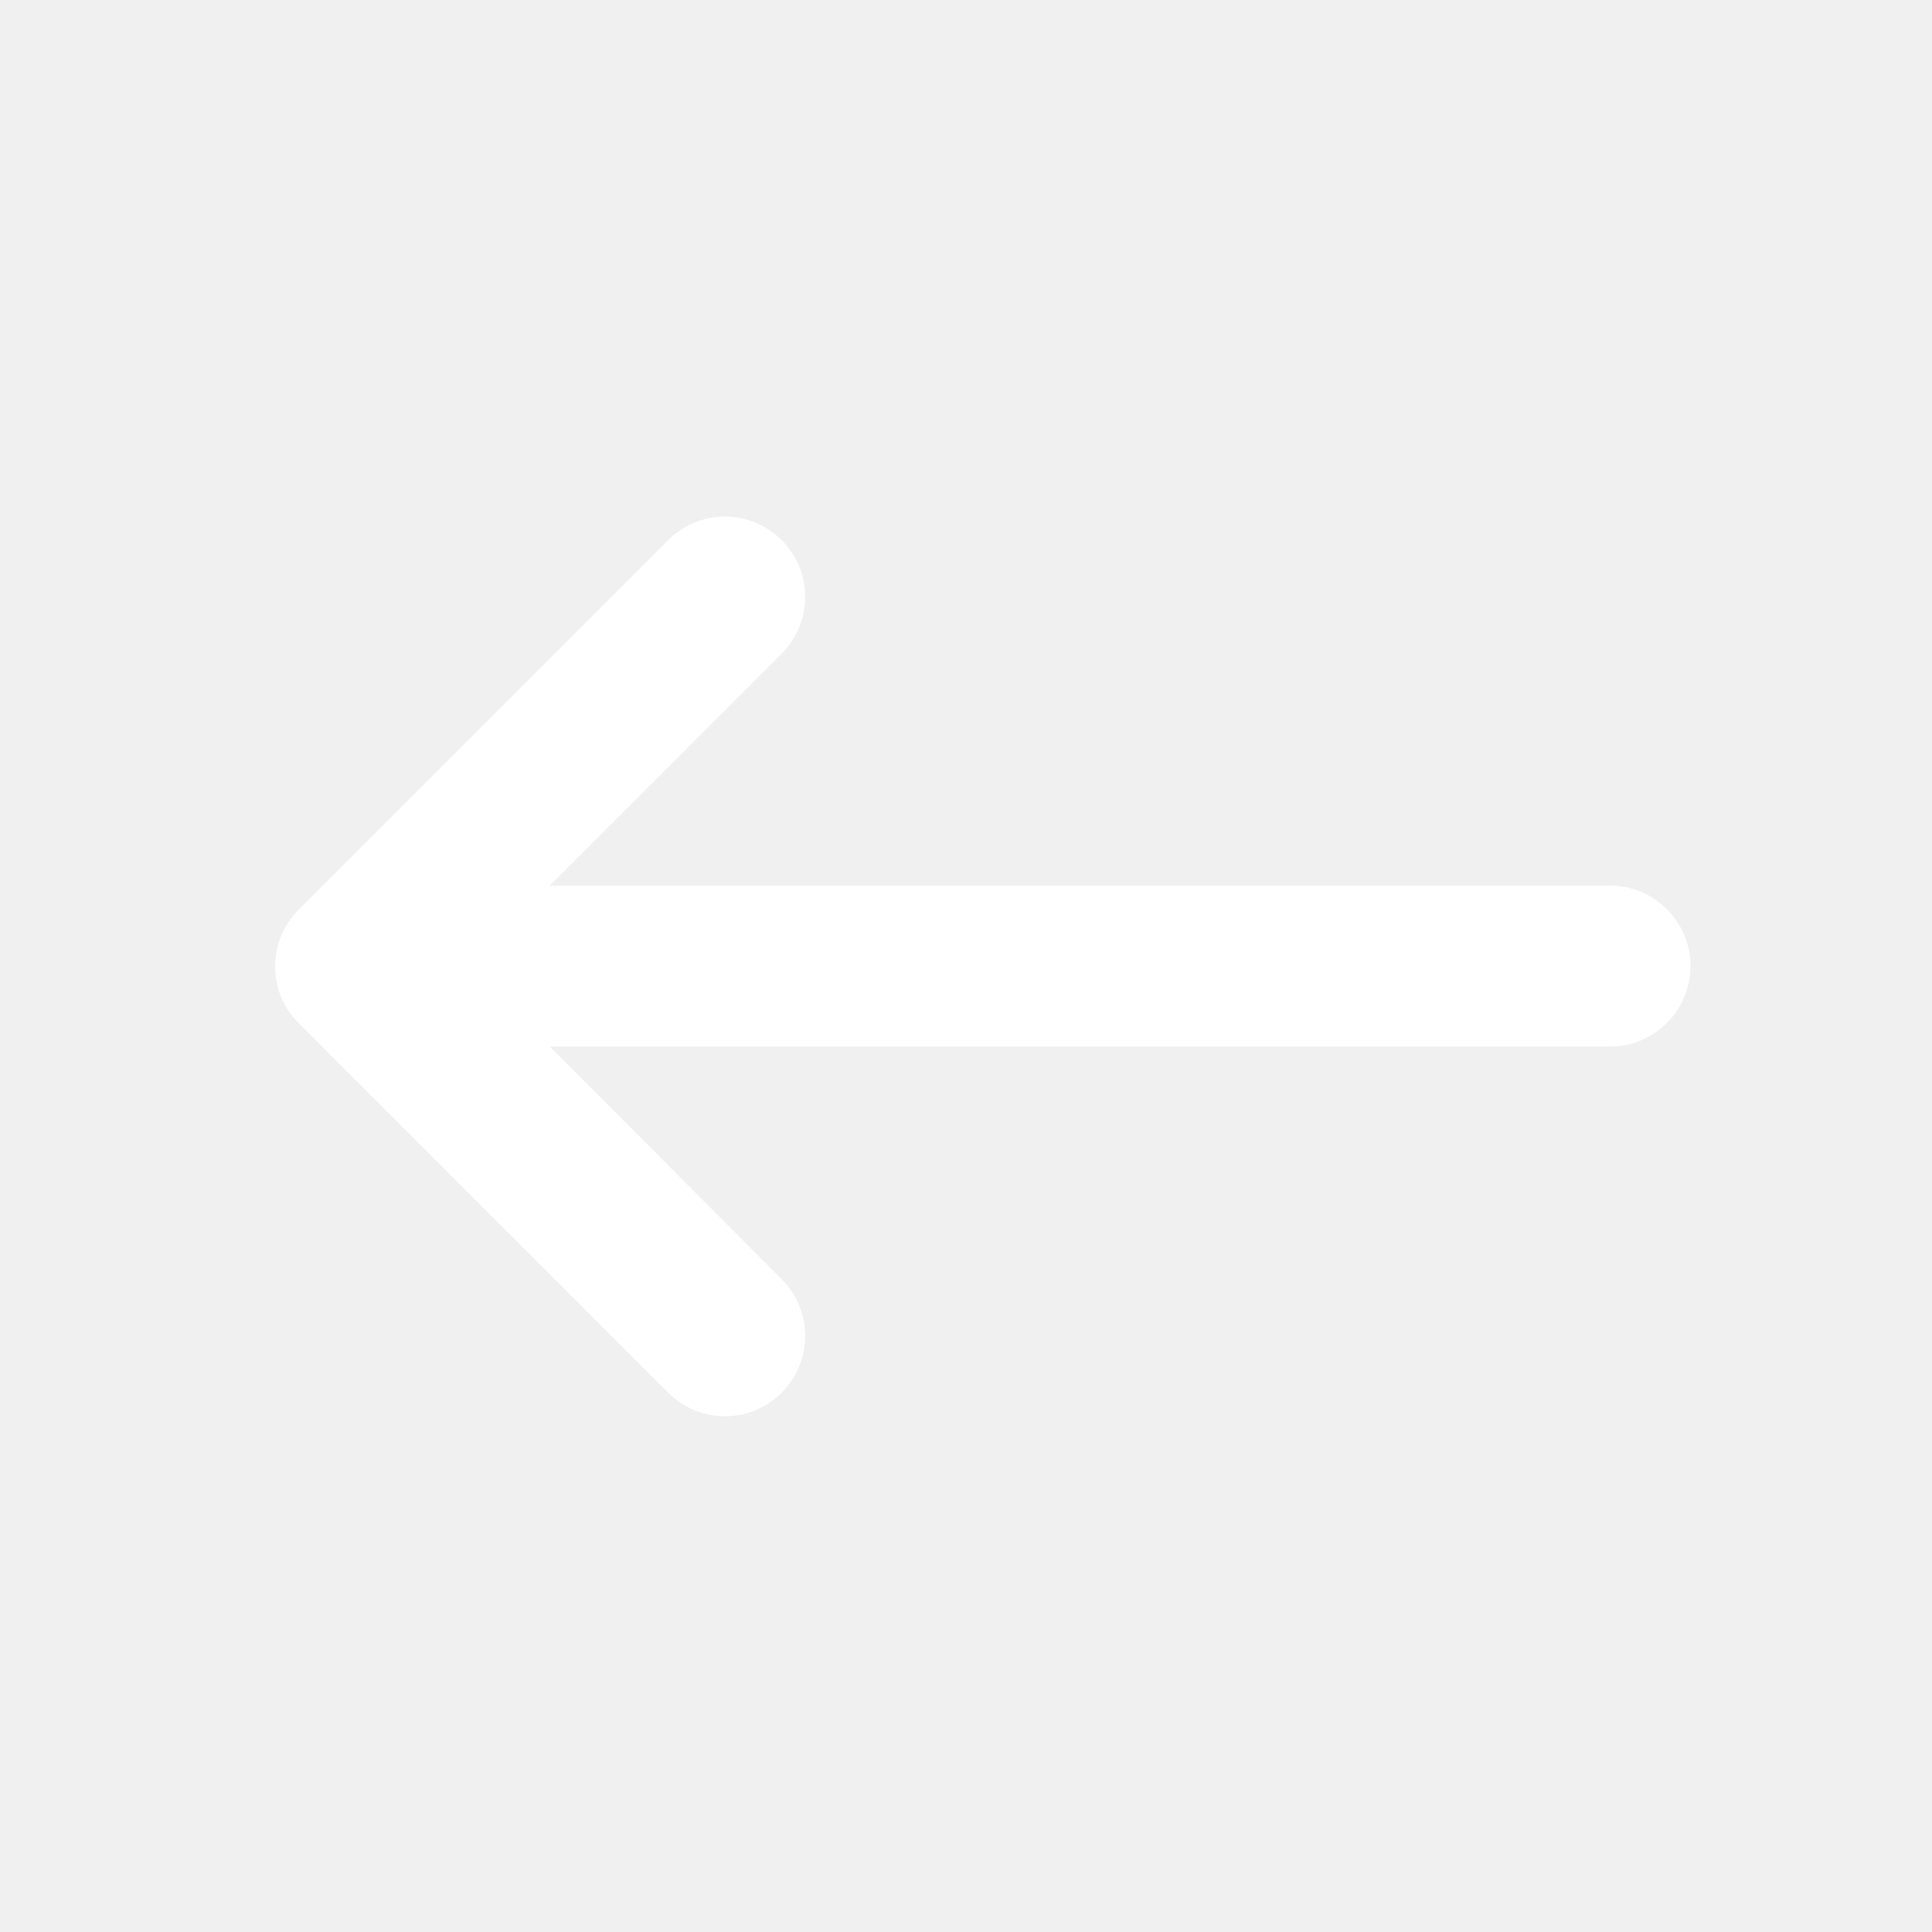
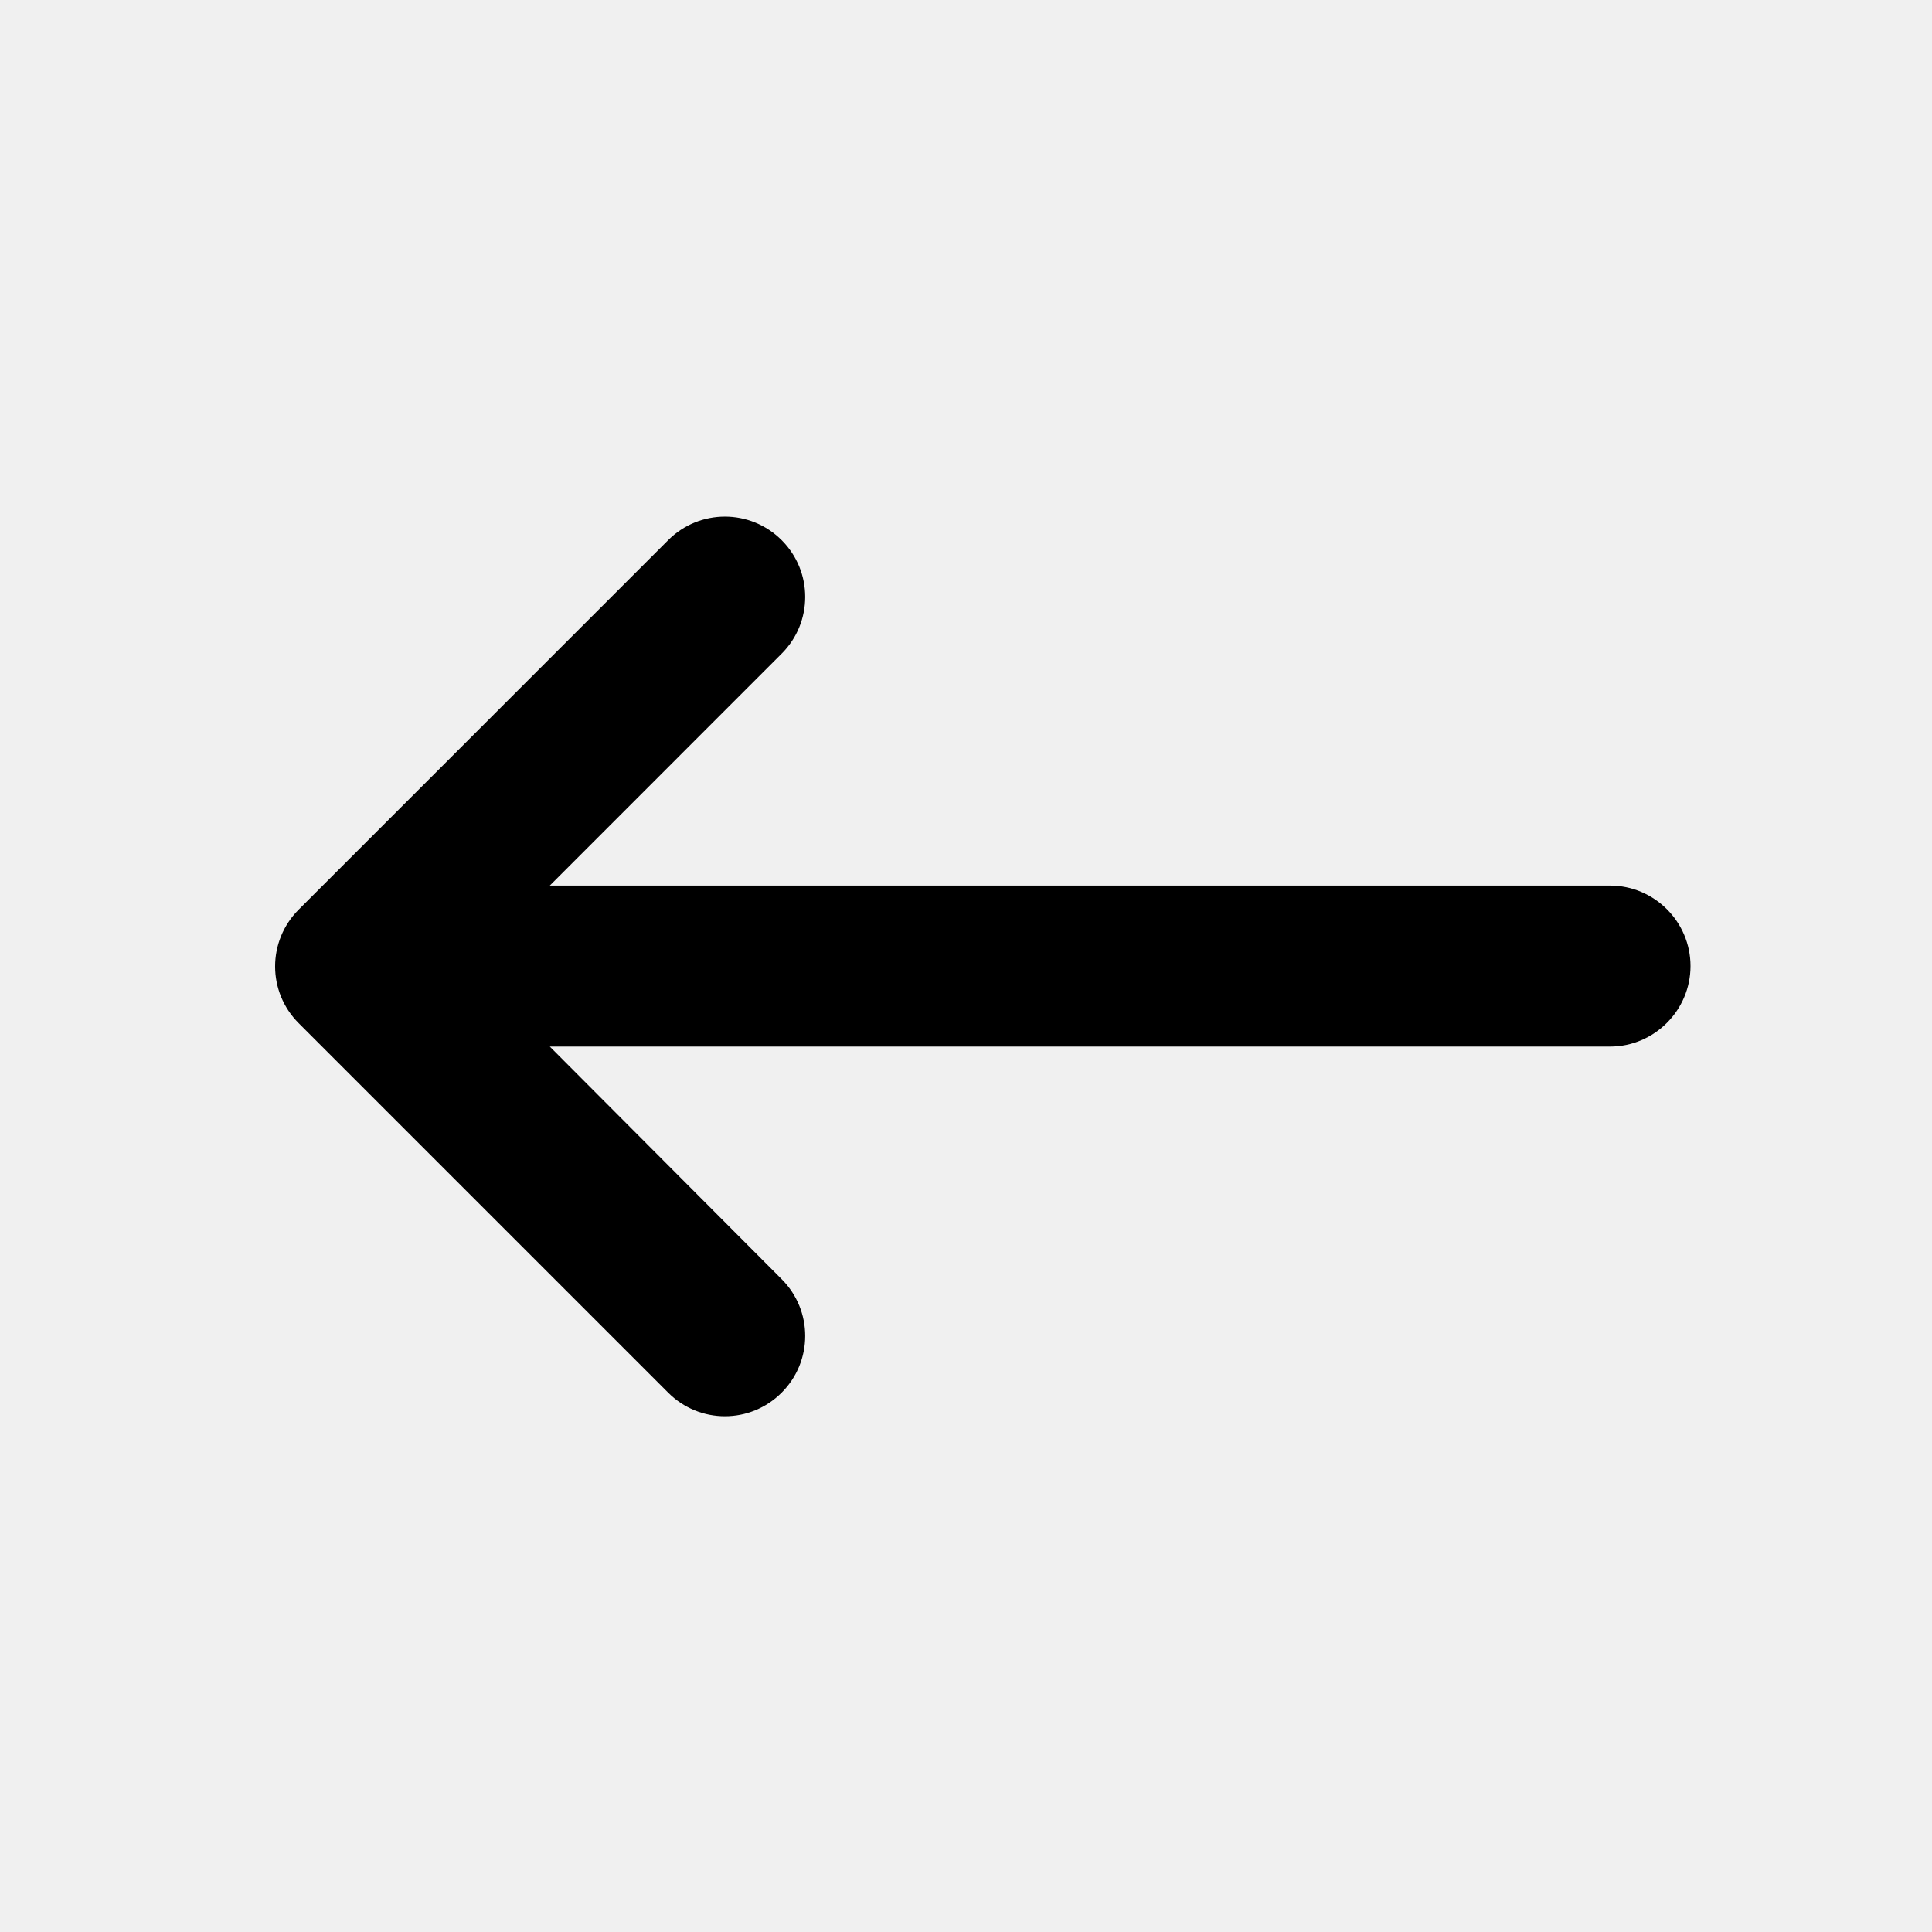
<svg xmlns="http://www.w3.org/2000/svg" width="24" height="24" viewBox="0 0 24 24" fill="none">
  <g id="keyboard_backspace_black_24dp 2">
-     <path id="Vector" d="M20 11.001L6.83 11.001L9.71 8.12C10.1 7.73 10.1 7.1 9.71 6.71C9.32 6.32 8.69 6.32 8.3 6.71L3.71 11.3C3.32 11.691 3.32 12.32 3.71 12.71L8.3 17.3C8.69 17.691 9.32 17.691 9.71 17.3C10.1 16.91 10.1 16.28 9.71 15.89L6.83 13.001L20 13.001C20.55 13.001 21 12.55 21 12.001C21 11.45 20.55 11.001 20 11.001Z" fill="white" />
+     <path id="Vector" d="M20 11.001L6.83 11.001L9.71 8.12C10.1 7.73 10.1 7.1 9.71 6.71C9.32 6.32 8.69 6.32 8.3 6.71L3.71 11.3C3.32 11.691 3.32 12.32 3.71 12.71L8.3 17.3C8.69 17.691 9.32 17.691 9.71 17.3C10.1 16.91 10.1 16.28 9.71 15.89L6.83 13.001L20 13.001C20.55 13.001 21 12.55 21 12.001C21 11.45 20.55 11.001 20 11.001Z" fill="currentColor" />
  </g>
</svg>
